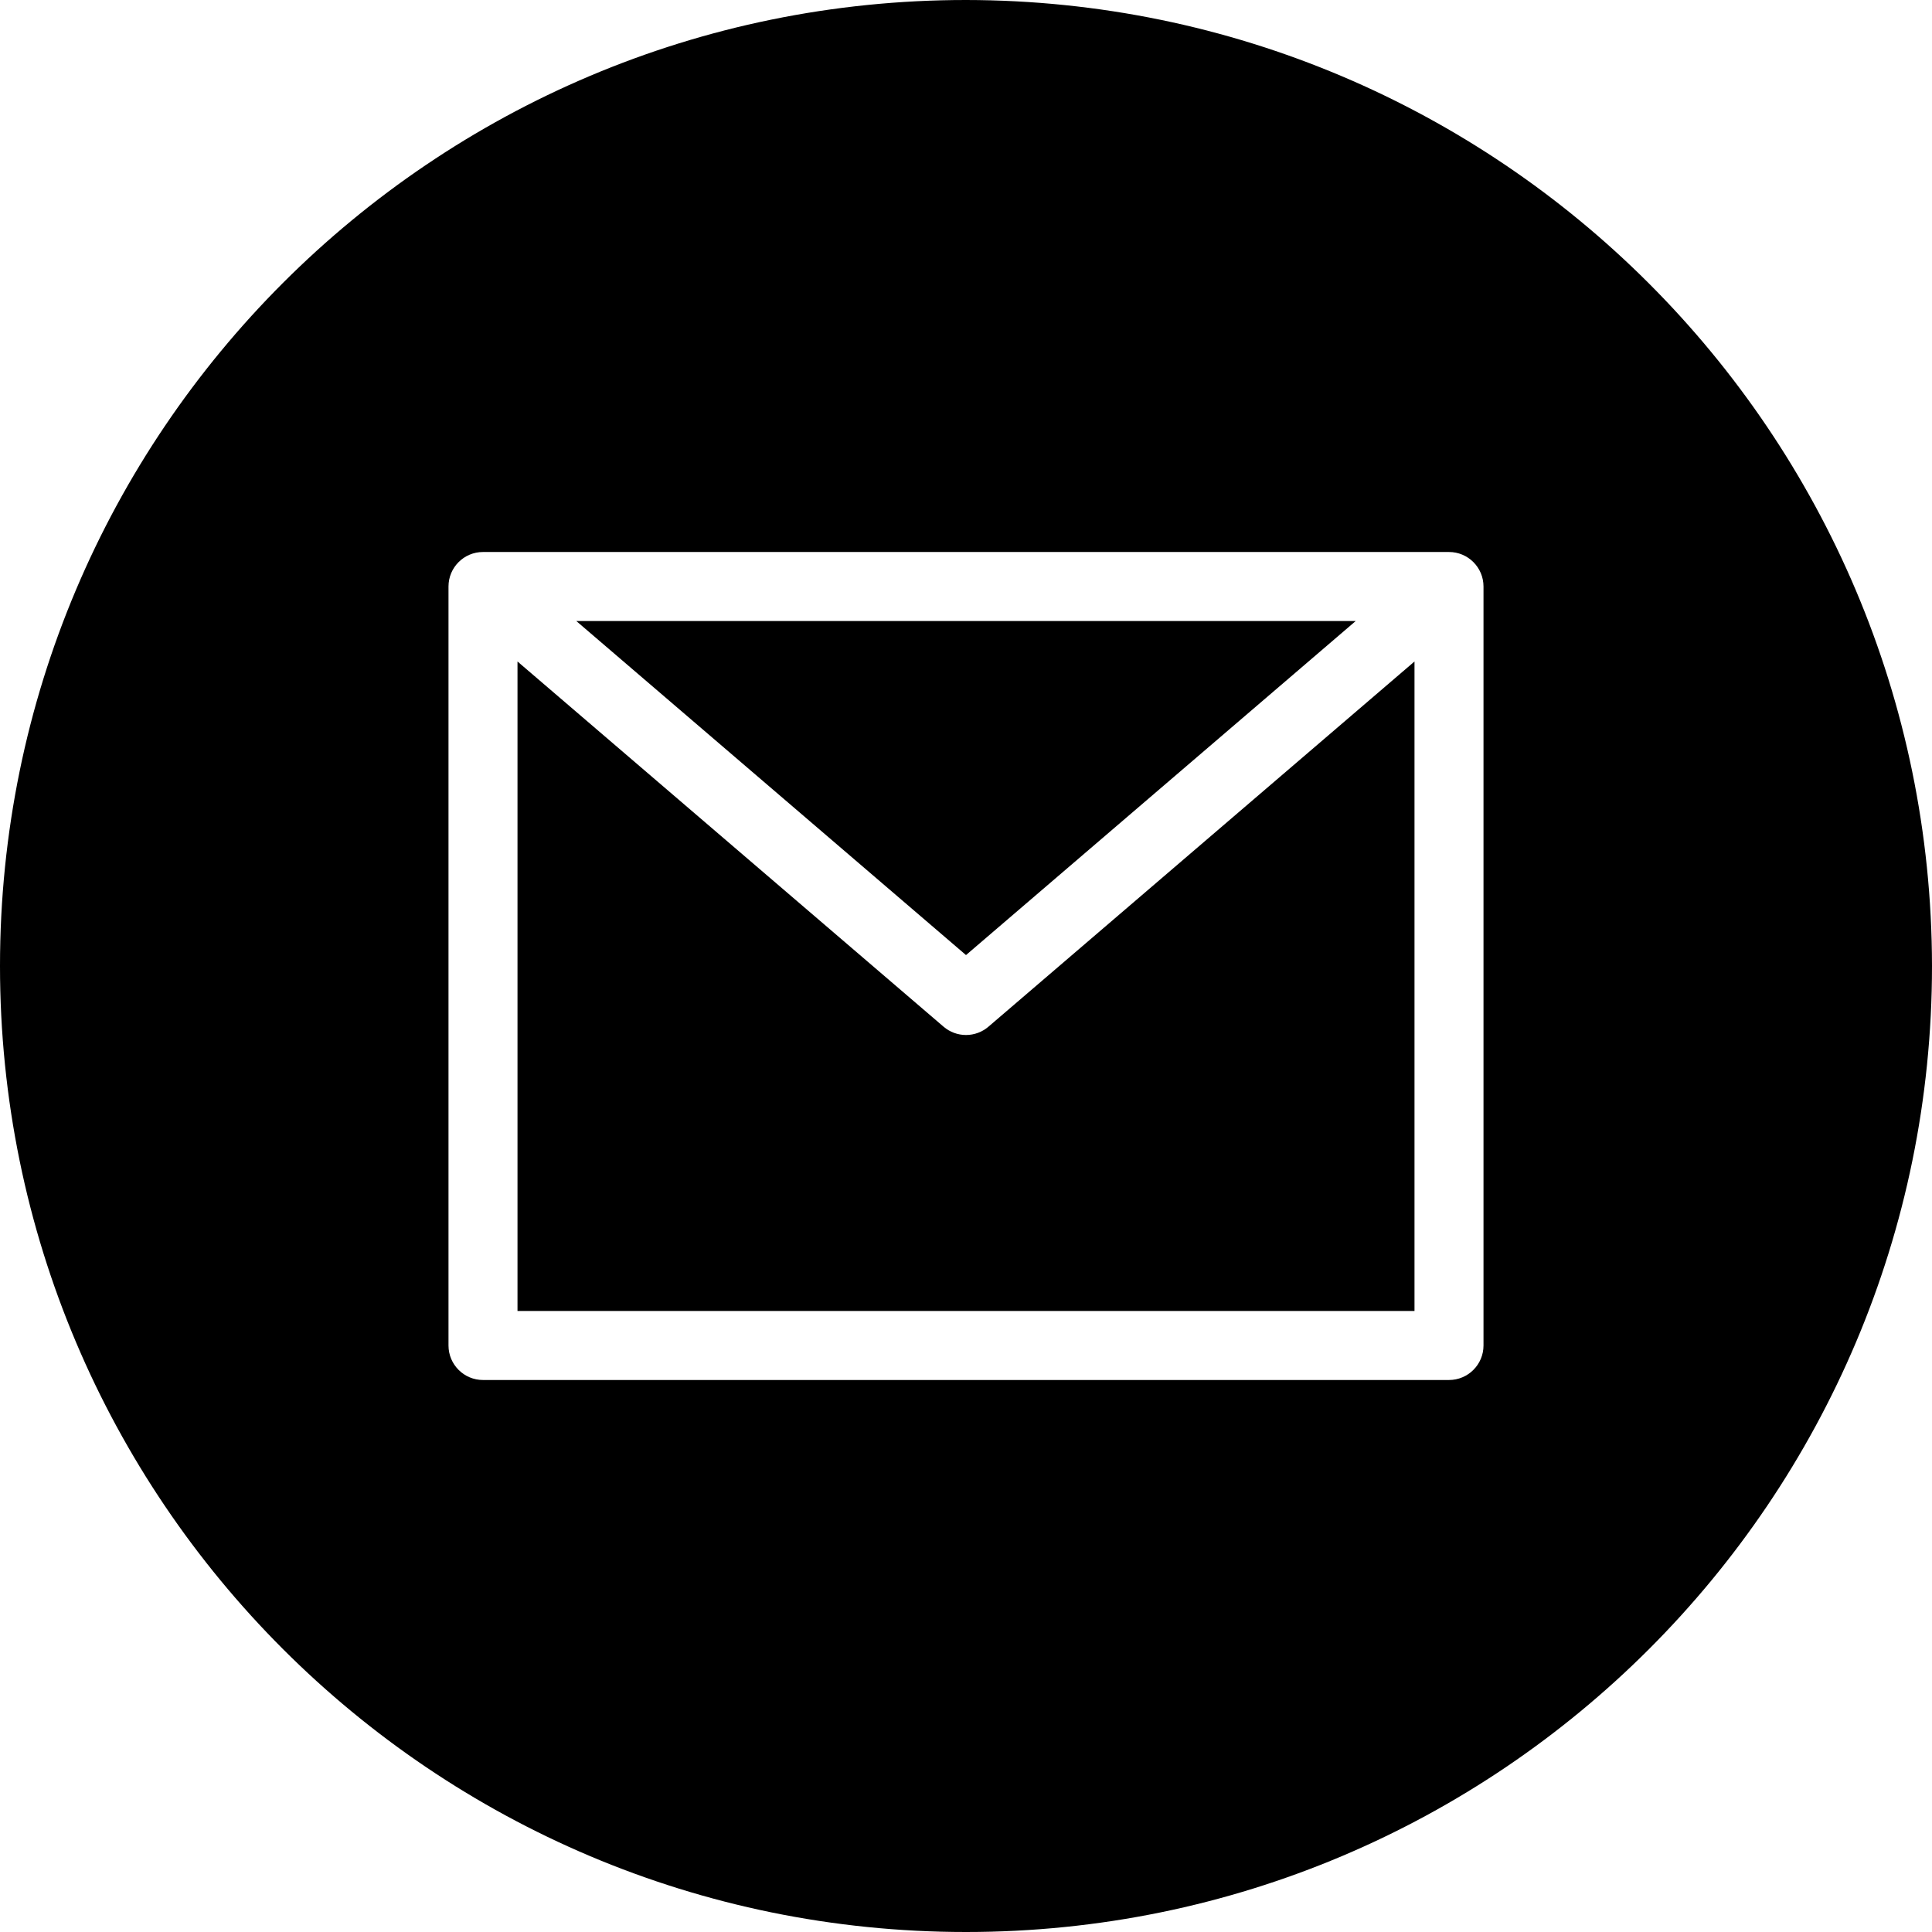
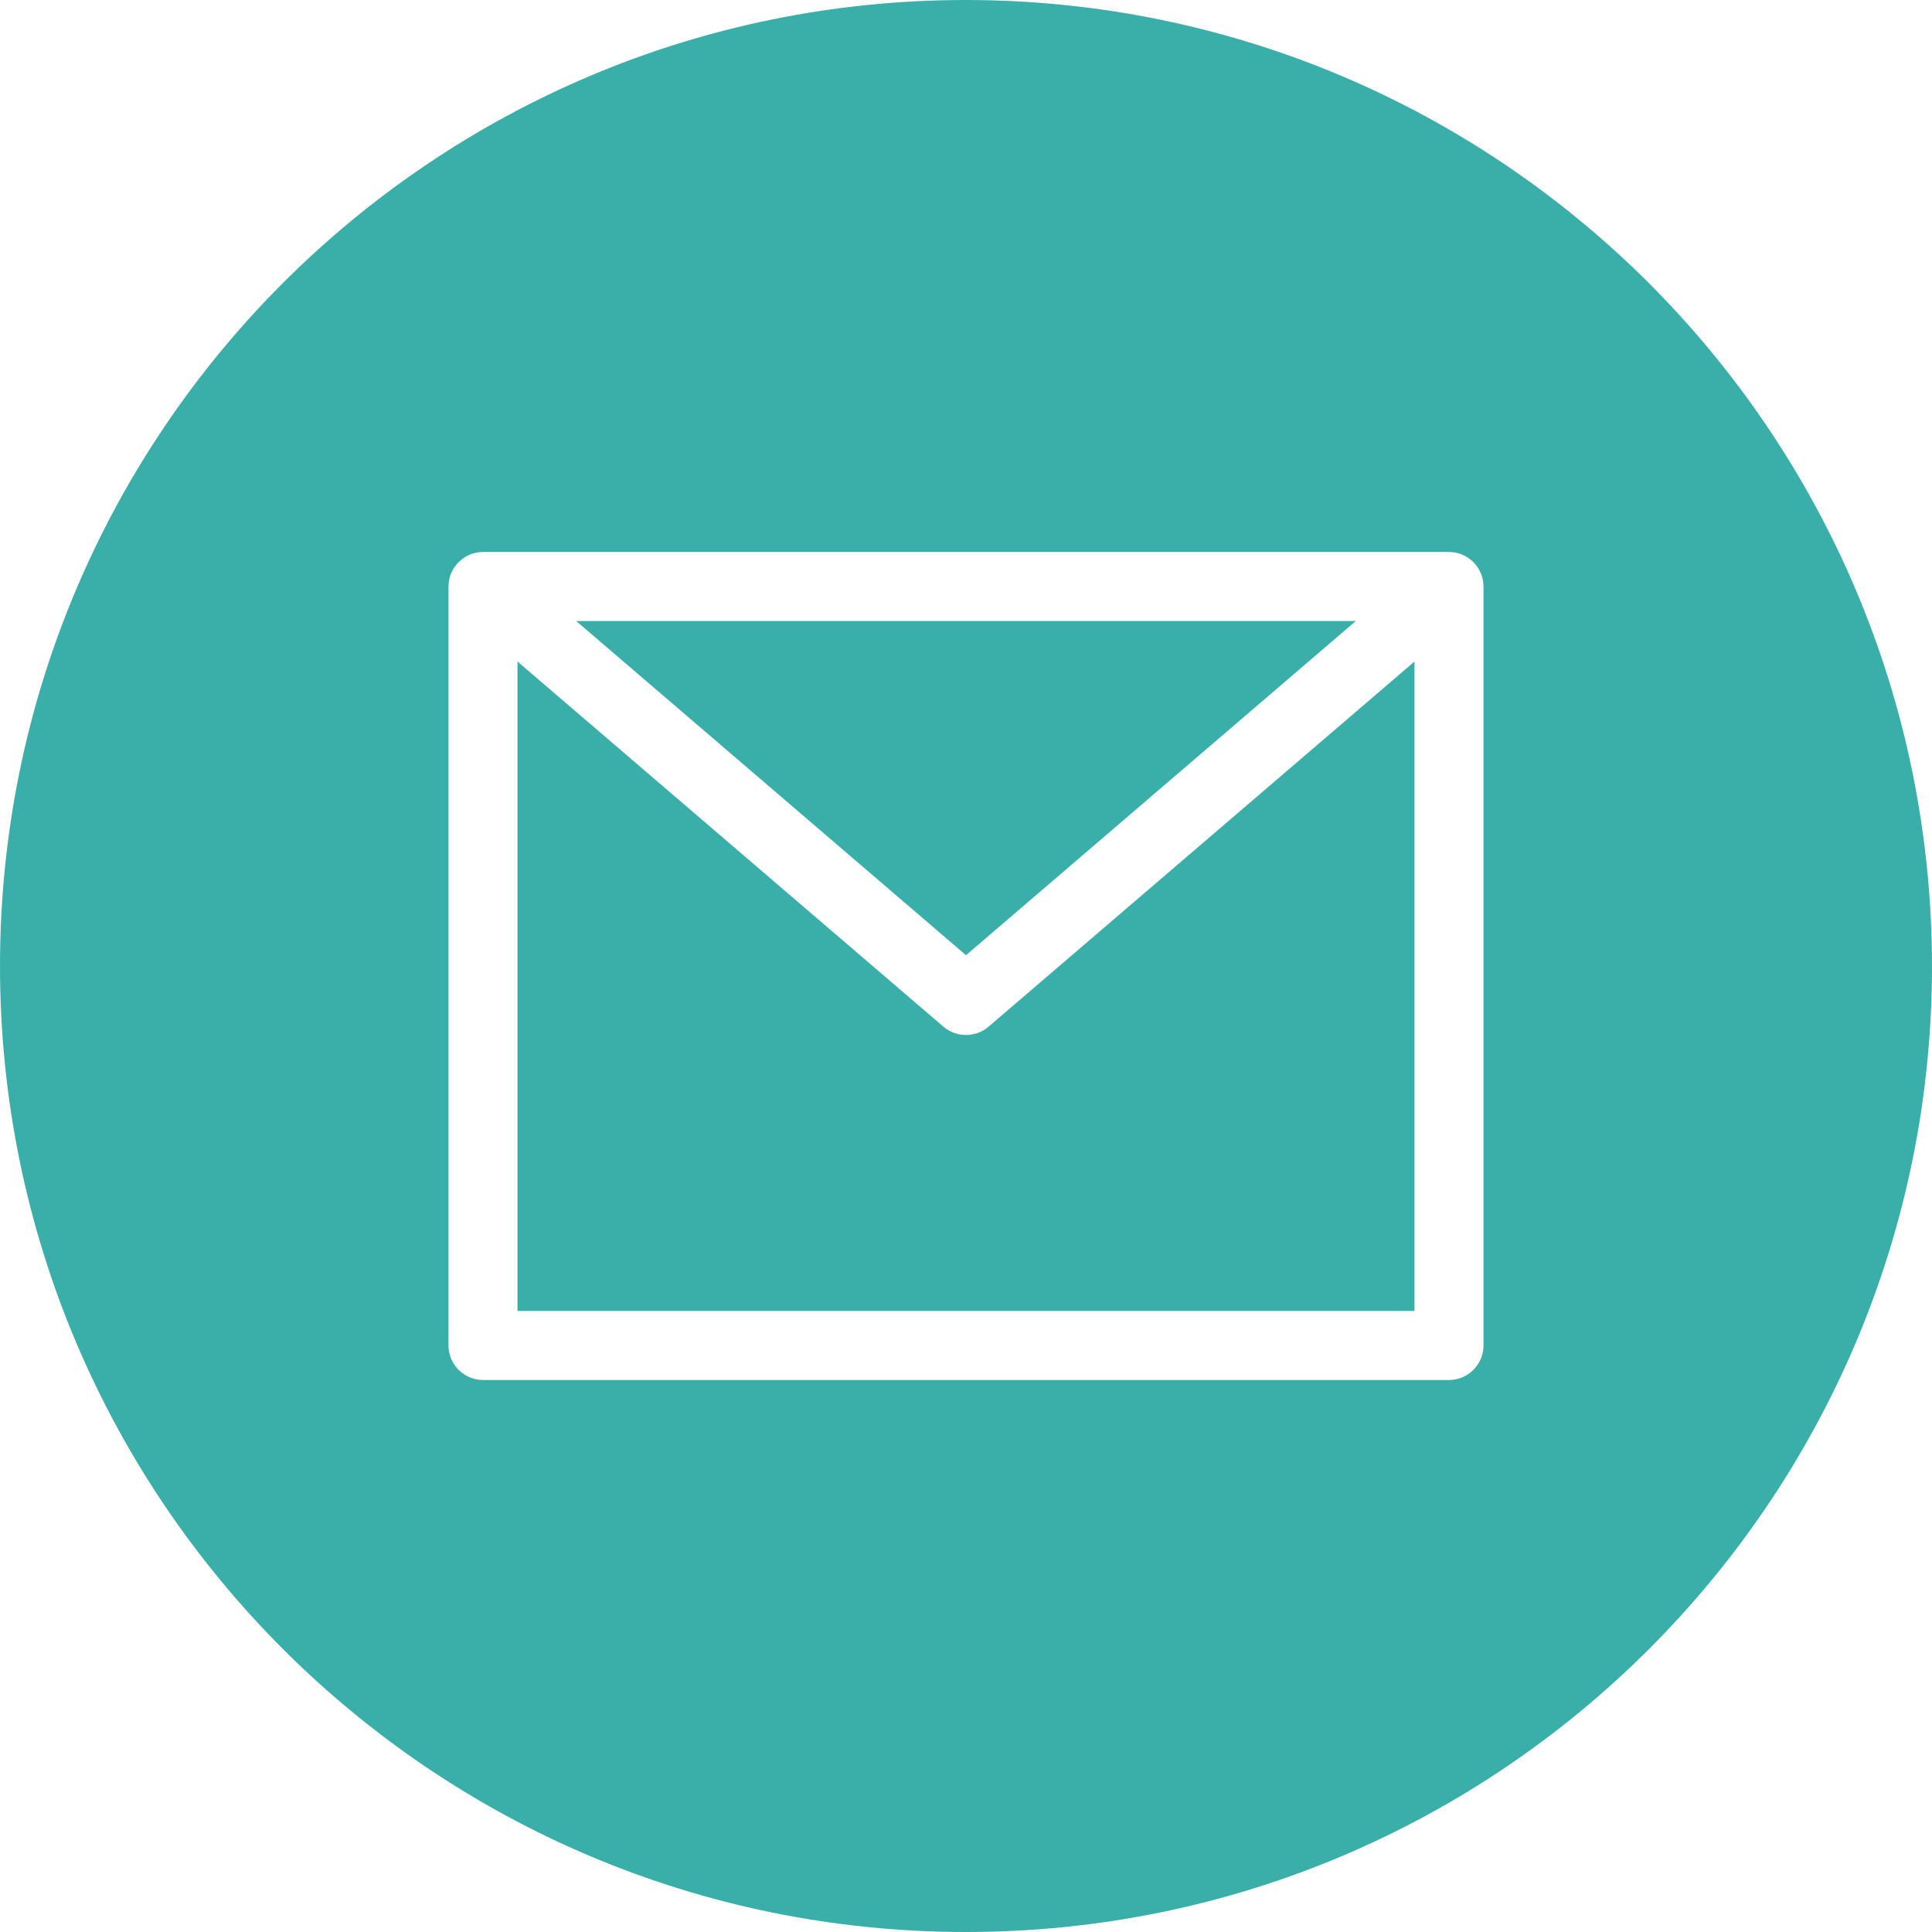
- <svg xmlns="http://www.w3.org/2000/svg" height="448pt" viewBox="0 0 448 448" width="448pt">
-   <path d="m314.375 144h-180.75l90.375 77.465zm0 0" />
-   <path d="m224 240c-1.91 0-3.758-.684-5.207-1.93l-98.793-84.68v150.609h208v-150.609l-98.793 84.68c-1.449 1.246-3.297 1.93-5.207 1.93zm0 0" />
-   <path d="m224 0c-123.711 0-224 100.289-224 224s100.289 224 224 224 224-100.289 224-224c-.141-123.652-100.348-223.859-224-224zm120 312c0 4.418-3.582 8-8 8h-224c-4.418 0-8-3.582-8-8v-176c0-4.418 3.582-8 8-8h224c4.418 0 8 3.582 8 8zm0 0" />
+ <svg xmlns="http://www.w3.org/2000/svg" version="1.1" id="Warstwa_1" x="0px" y="0px" viewBox="0 0 448 448" style="enable-background:new 0 0 448 448;" xml:space="preserve">
+   <style type="text/css">
+ 	.st0{fill:#3AAFA9;}
+ </style>
+   <path class="st0" d="M314.4,144H133.6l90.4,77.5L314.4,144z" />
+   <path class="st0" d="M224,240c-1.9,0-3.8-0.7-5.2-1.9L120,153.4V304h208V153.4l-98.8,84.7C227.8,239.3,225.9,240,224,240z" />
+   <path class="st0" d="M224,0C100.3,0,0,100.3,0,224s100.3,224,224,224s224-100.3,224-224C447.9,100.3,347.7,0.1,224,0z M344,312  c0,4.4-3.6,8-8,8H112c-4.4,0-8-3.6-8-8V136c0-4.4,3.6-8,8-8h224c4.4,0,8,3.6,8,8V312z" />
</svg>
